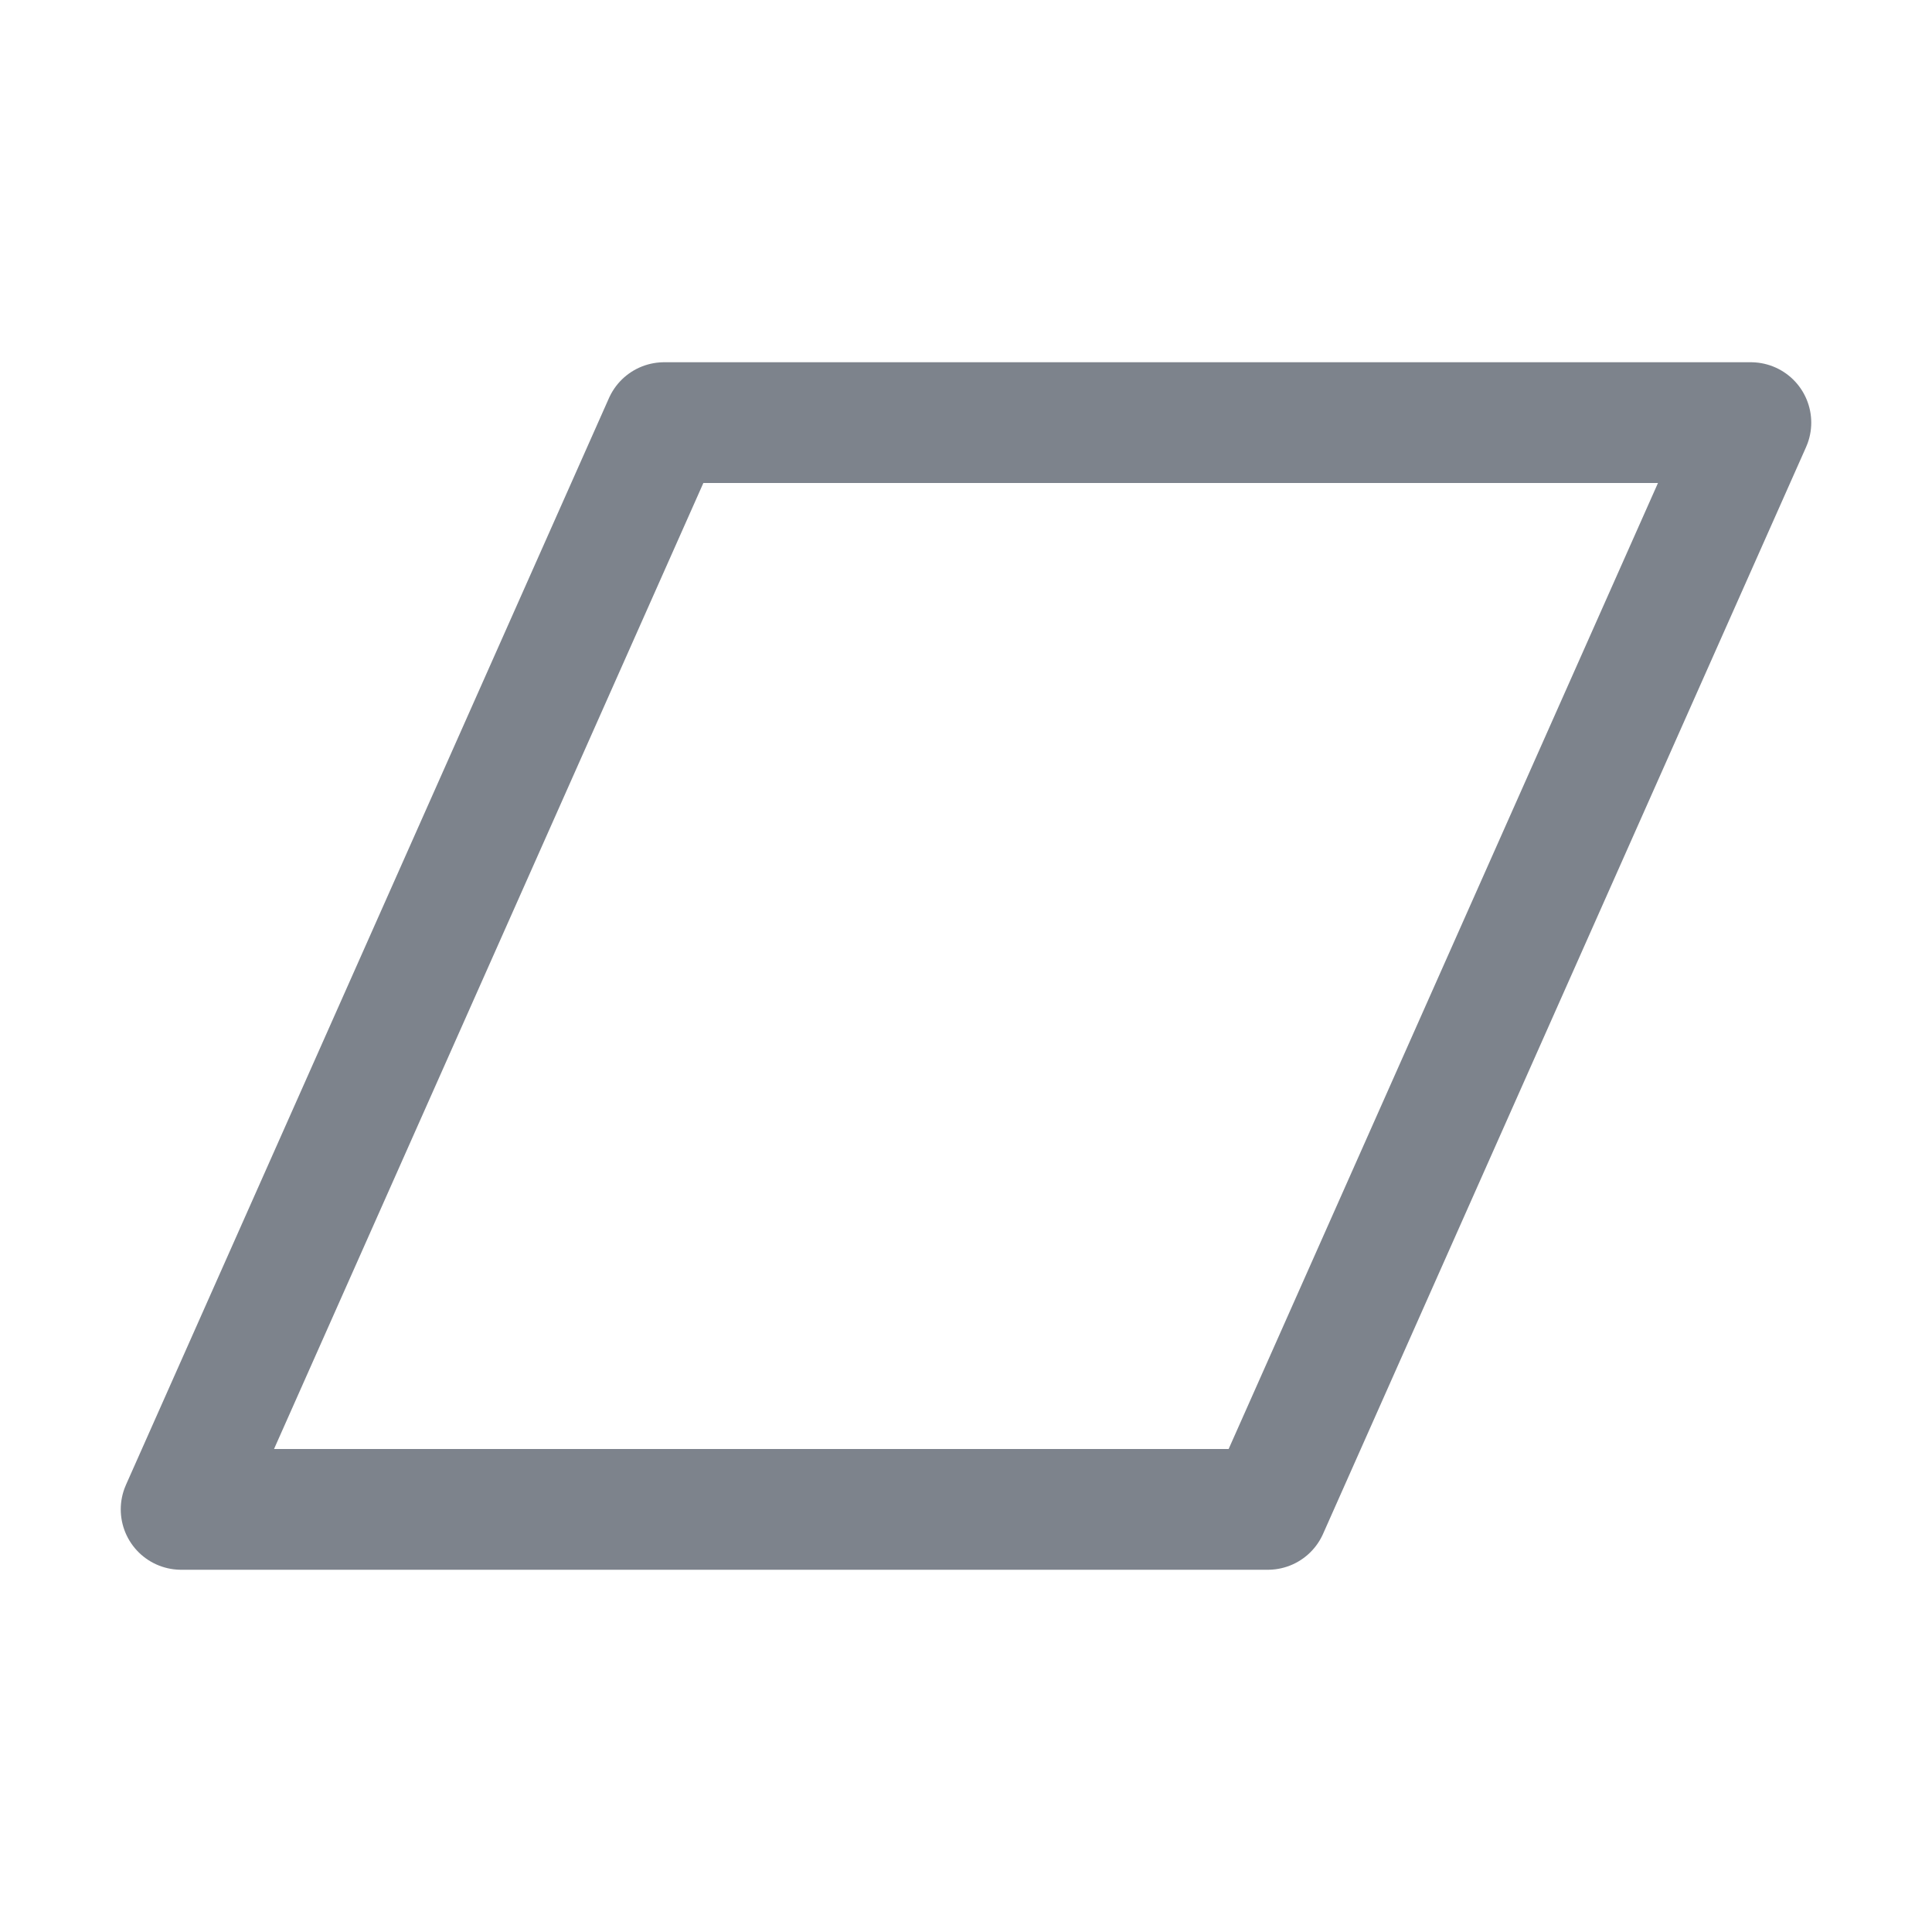
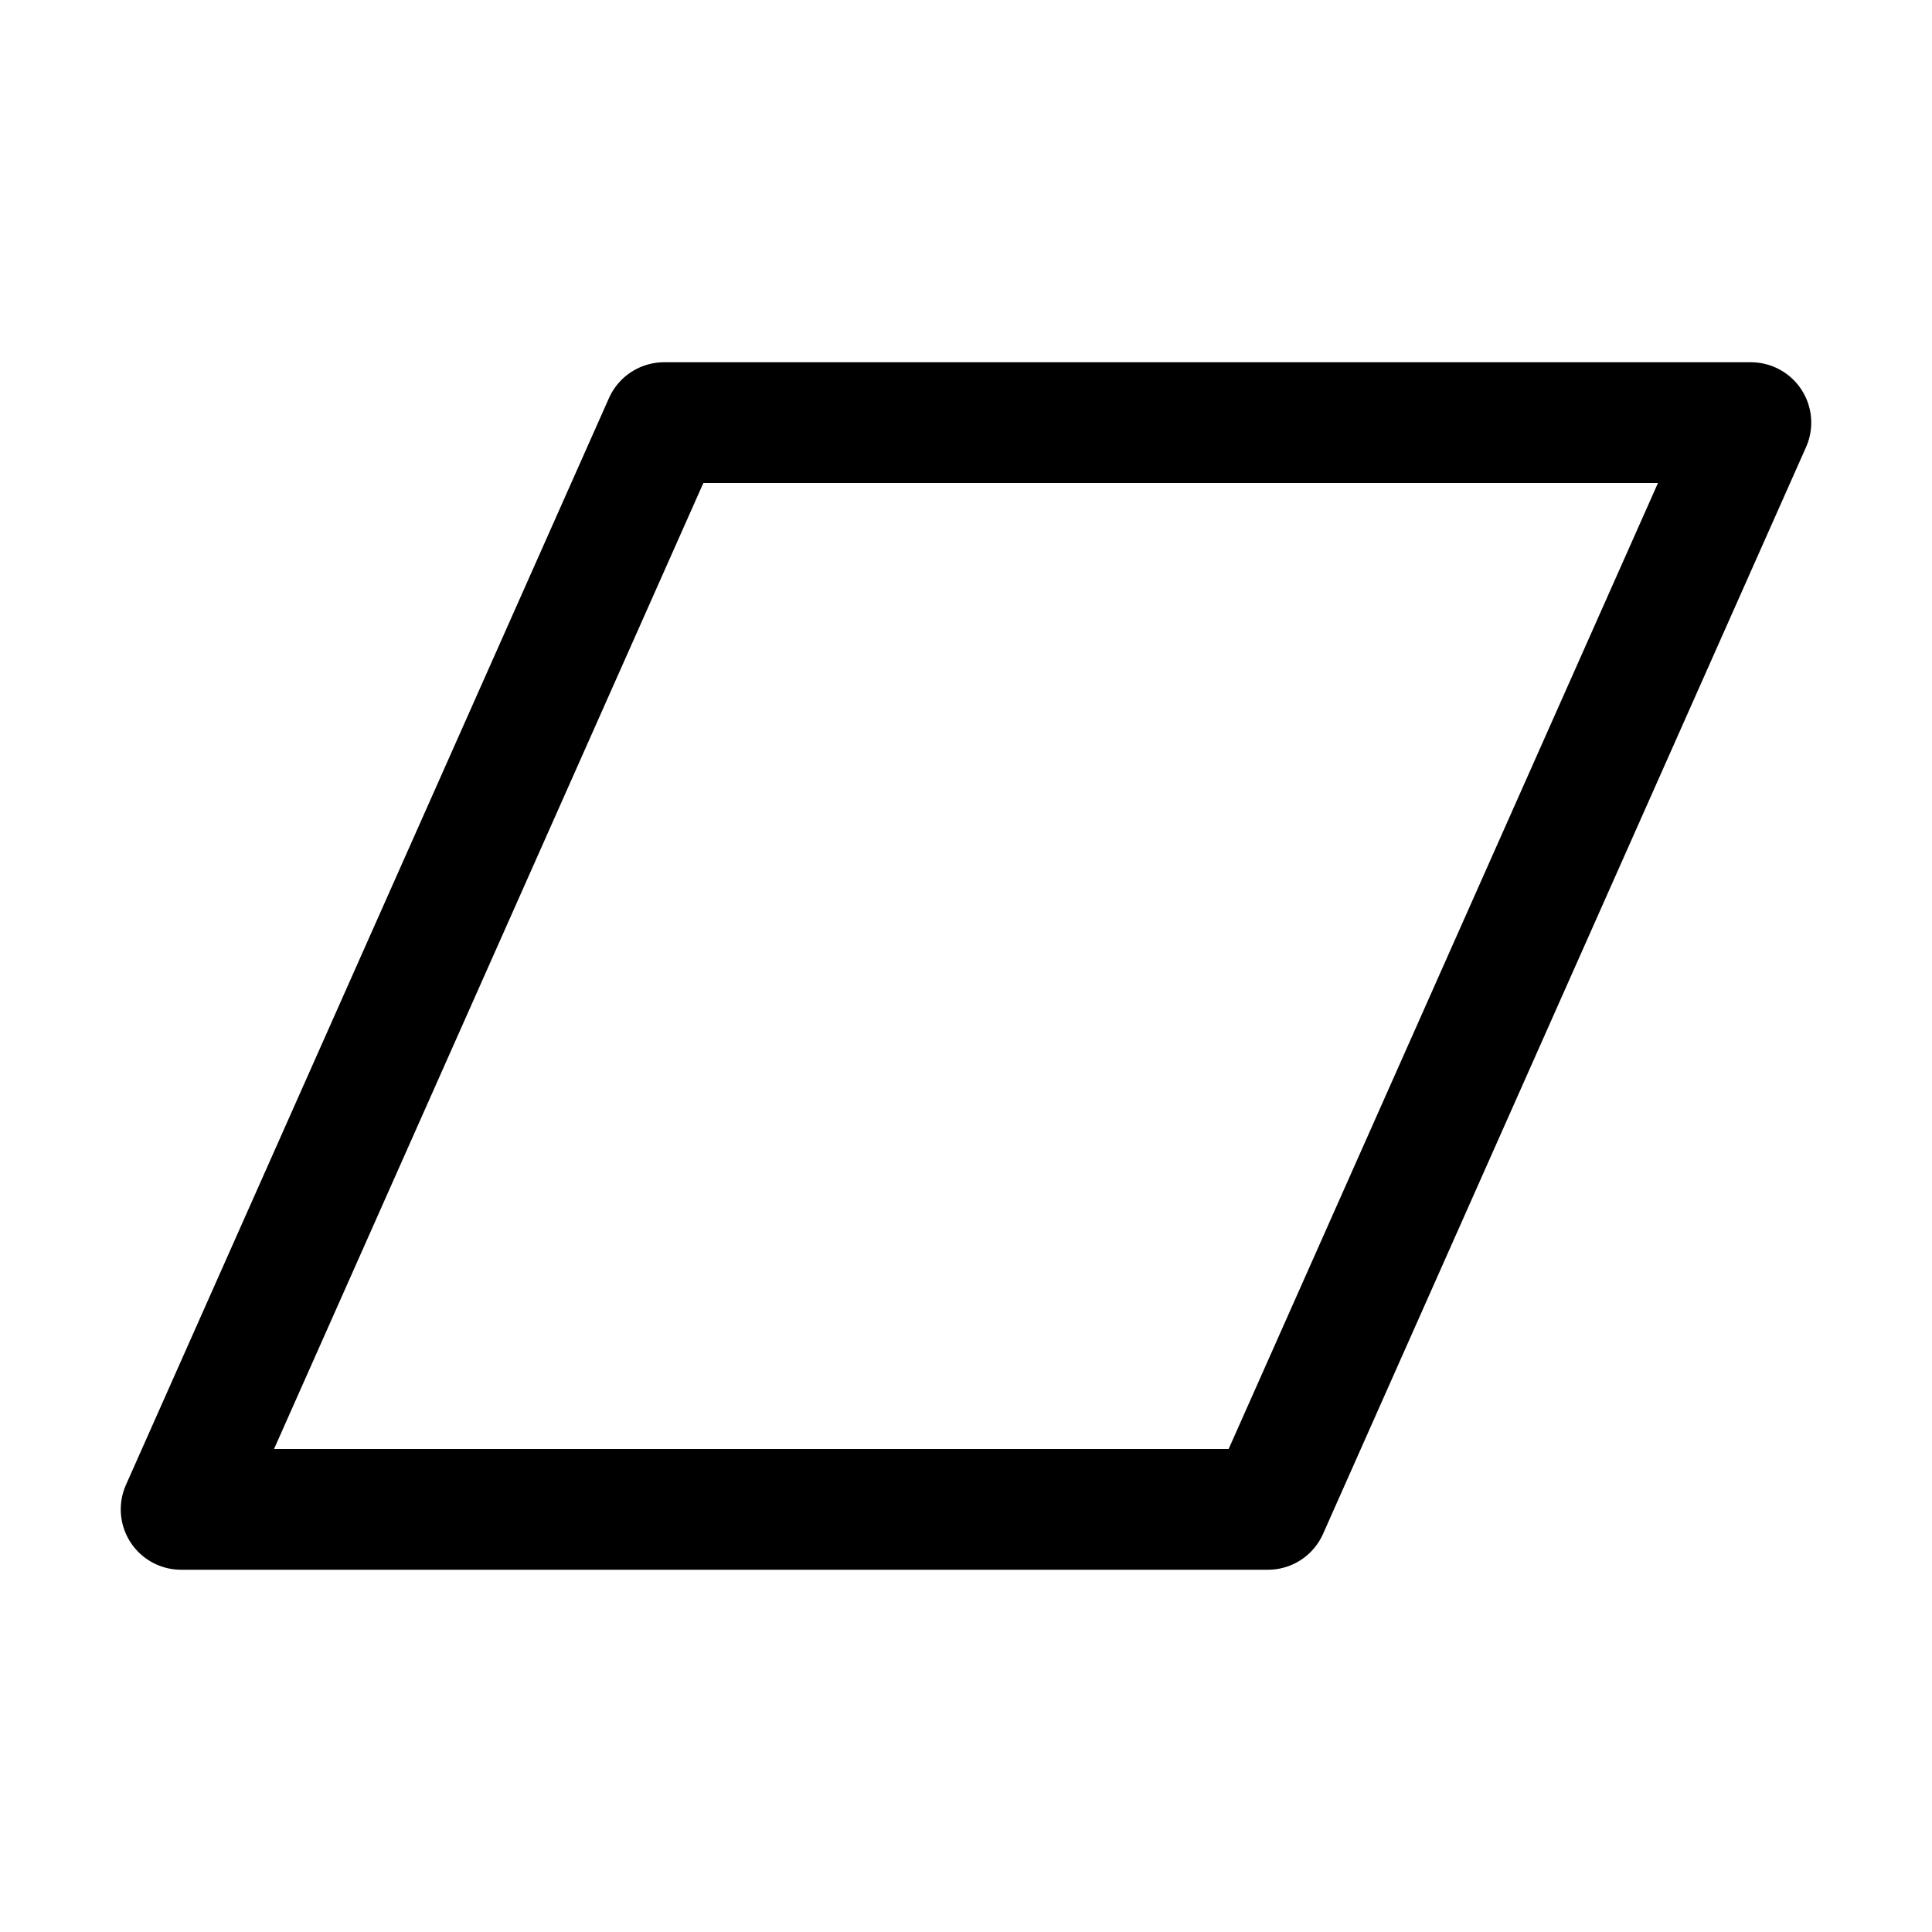
- <svg xmlns="http://www.w3.org/2000/svg" width="32" height="32" viewBox="0 0 32 32" fill="none" stroke="#7d838c" stroke-width="2" stroke-linecap="round" stroke-linejoin="round">
+ <svg xmlns="http://www.w3.org/2000/svg" width="32" height="32" viewBox="0 0 32 32" fill="none" stroke="currentColor" stroke-width="2" stroke-linecap="round" stroke-linejoin="round">
  <polygon points="11,7 29,7 21,25 3,25" />
</svg>
